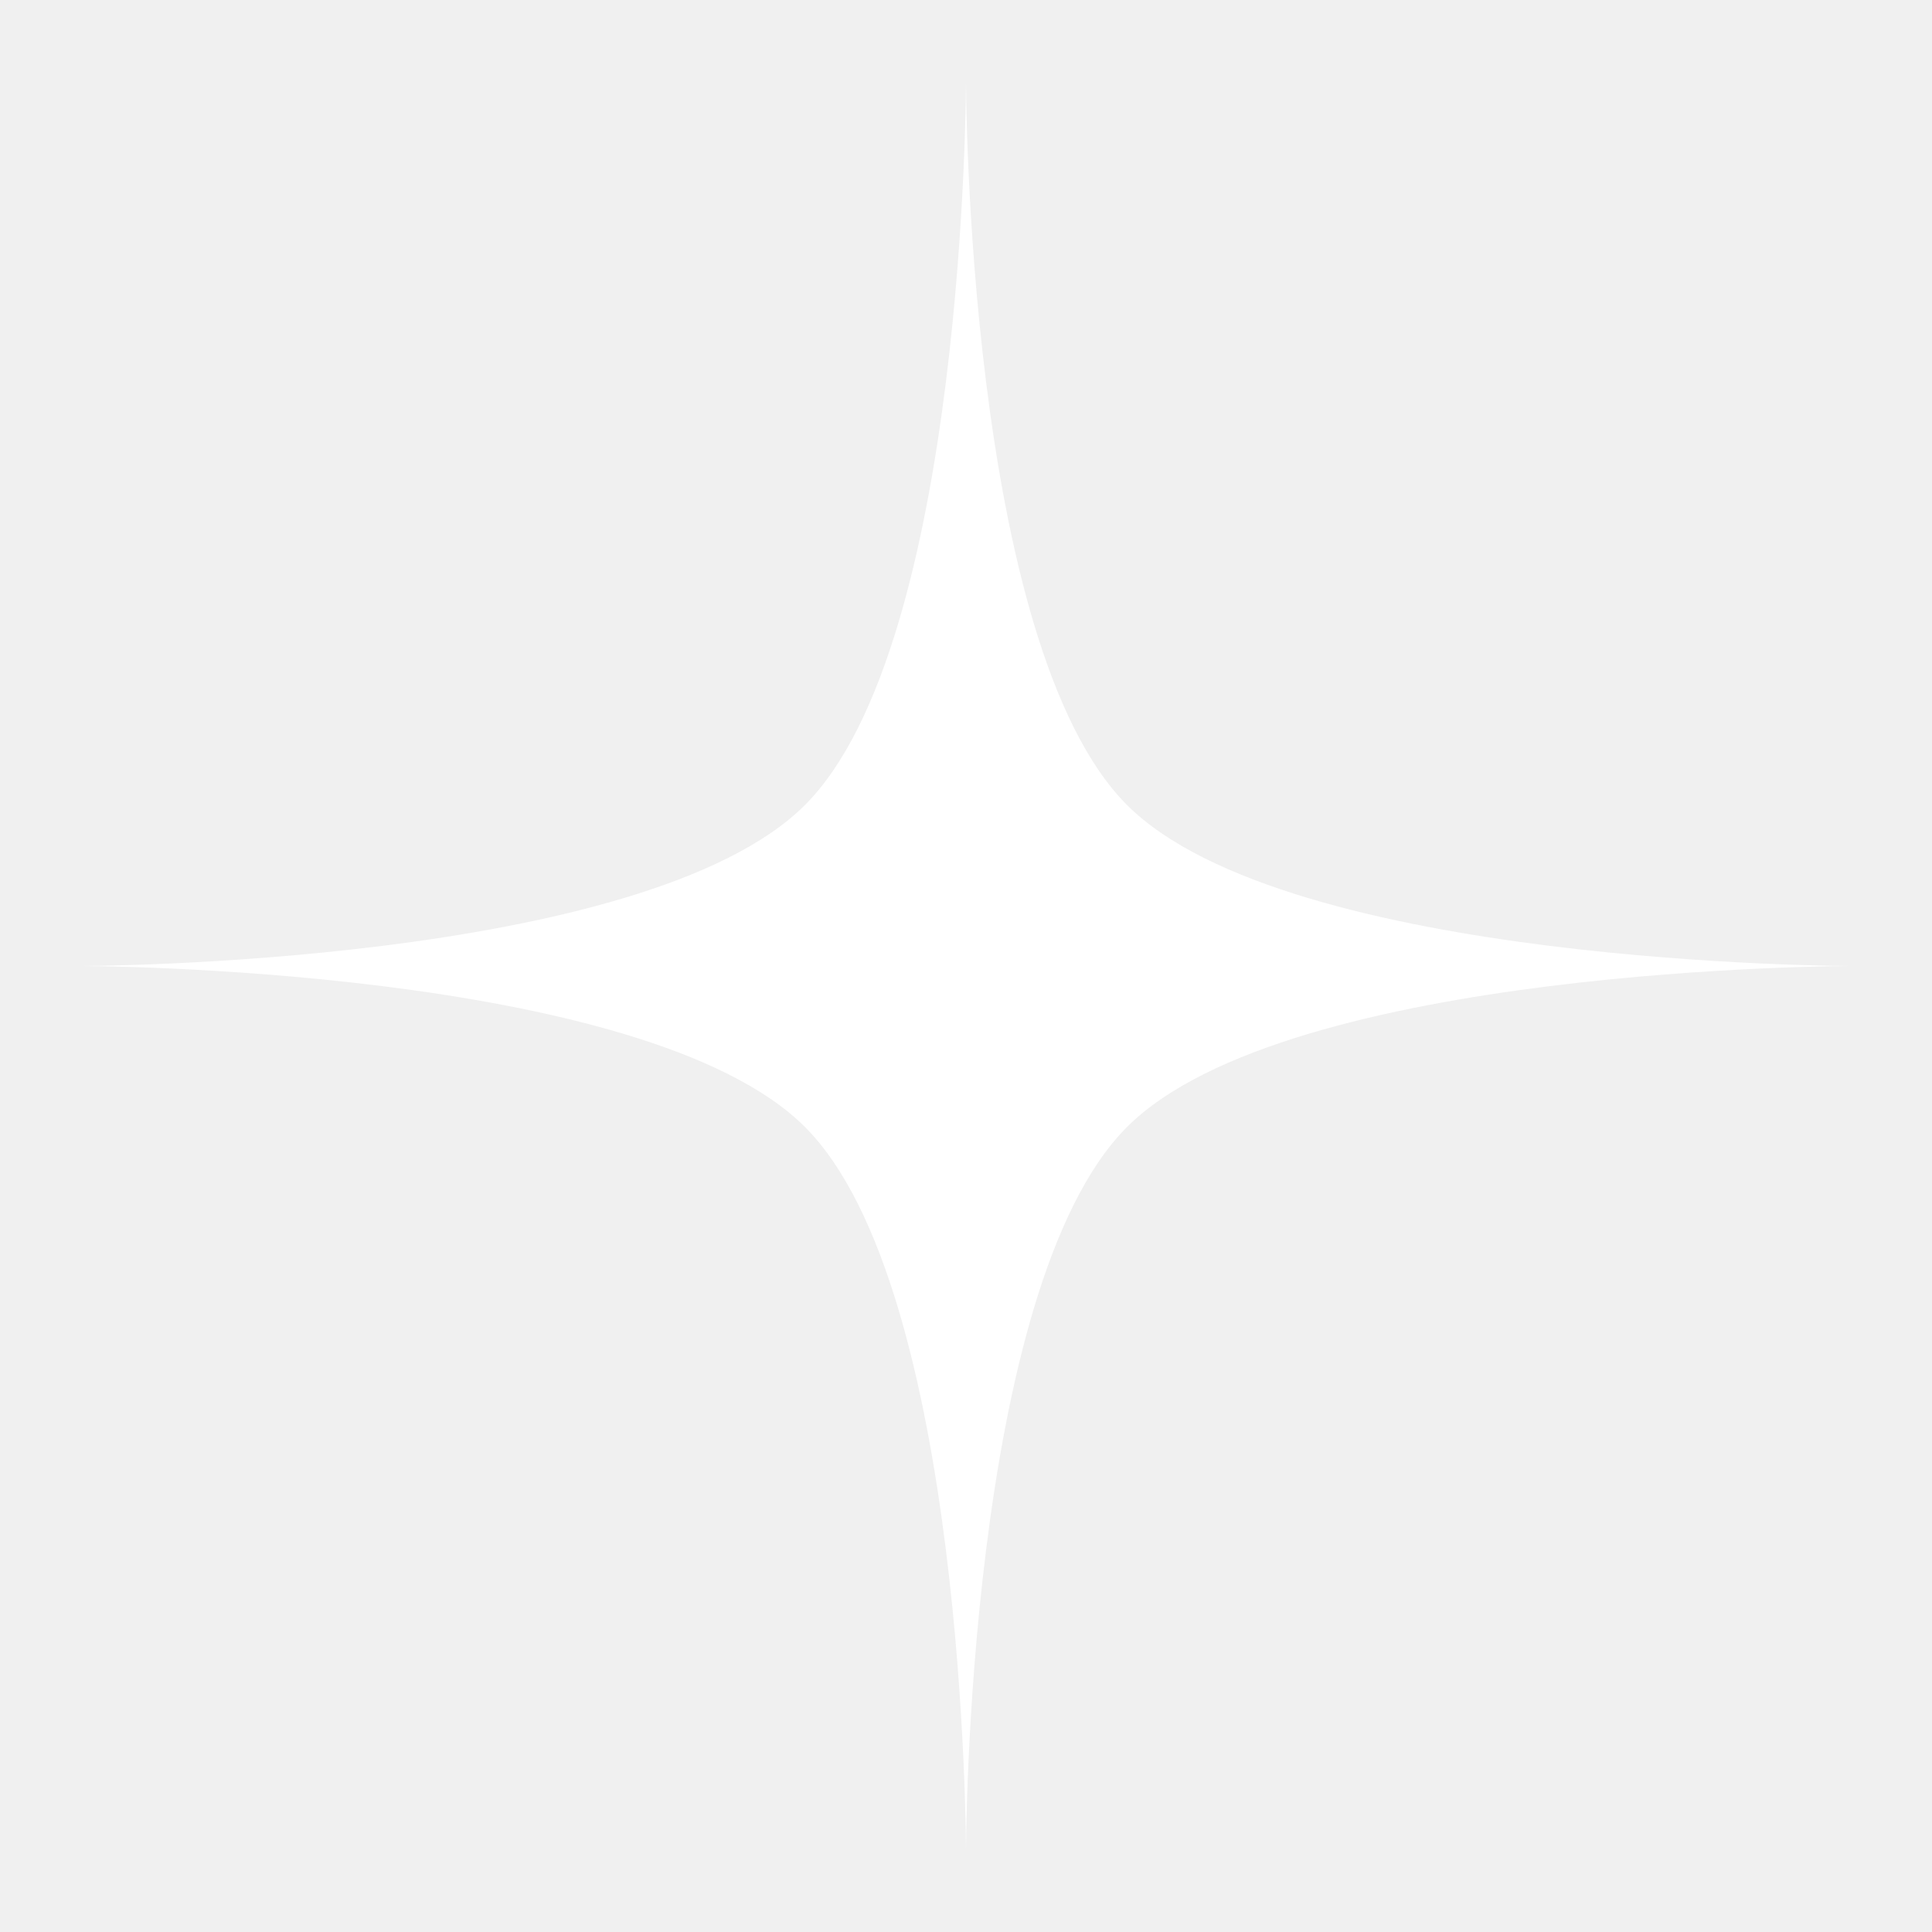
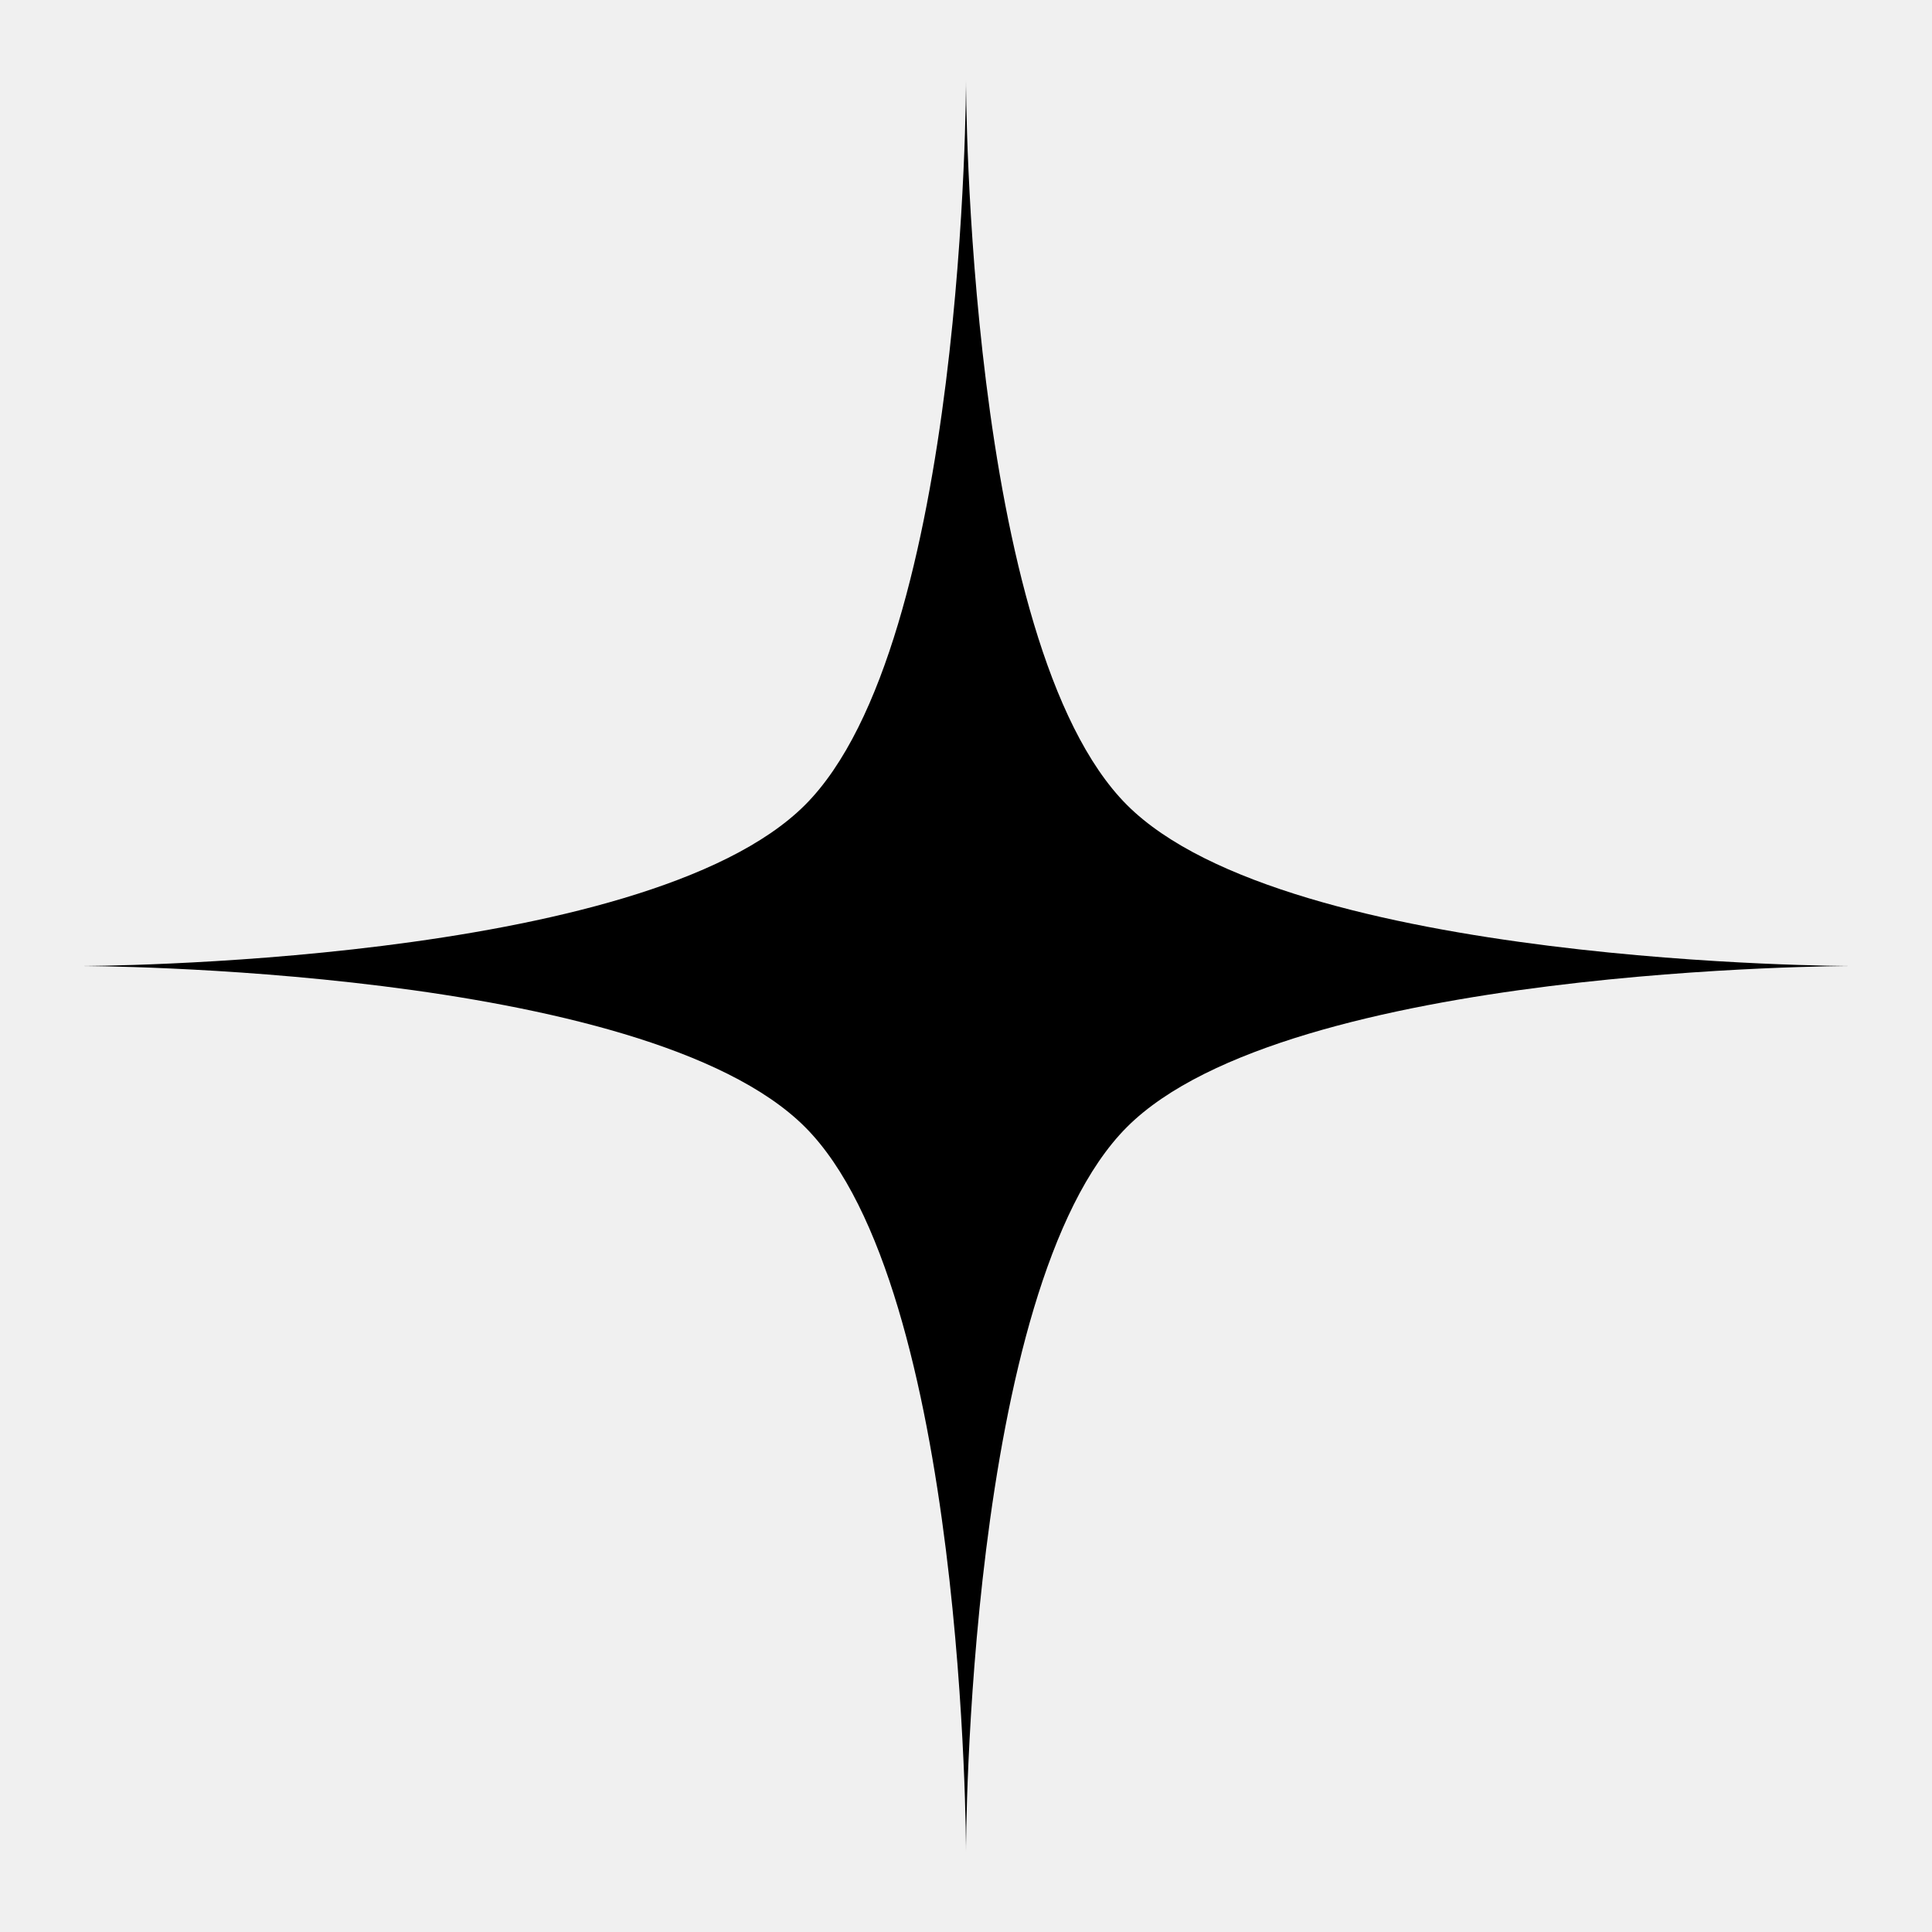
- <svg xmlns="http://www.w3.org/2000/svg" width="24px" height="24px" viewBox="0 0 24 24" fill="none" transform="rotate(0) scale(1, 1)">
-   <path d="M12 1C12 1 12 8 10 10C8 12 1 12 1 12C1 12 8 12 10 14C12 16 12 23 12 23C12 23 12 16 14 14C16 12 23 12 23 12C23 12 16 12 14 10C12 8 12 1 12 1Z" fill="#fff" />
+ <svg xmlns="http://www.w3.org/2000/svg" viewBox="0 0 24 24">
+   <path d="M12 1C12 1 12 8 10 10C8 12 1 12 1 12C1 12 8 12 10 14C12 16 12 23 12 23C12 23 12 16 14 14C16 12 23 12 23 12C23 12 16 12 14 10C12 8 12 1 12 1Z" fill="currentColor" />
</svg>
